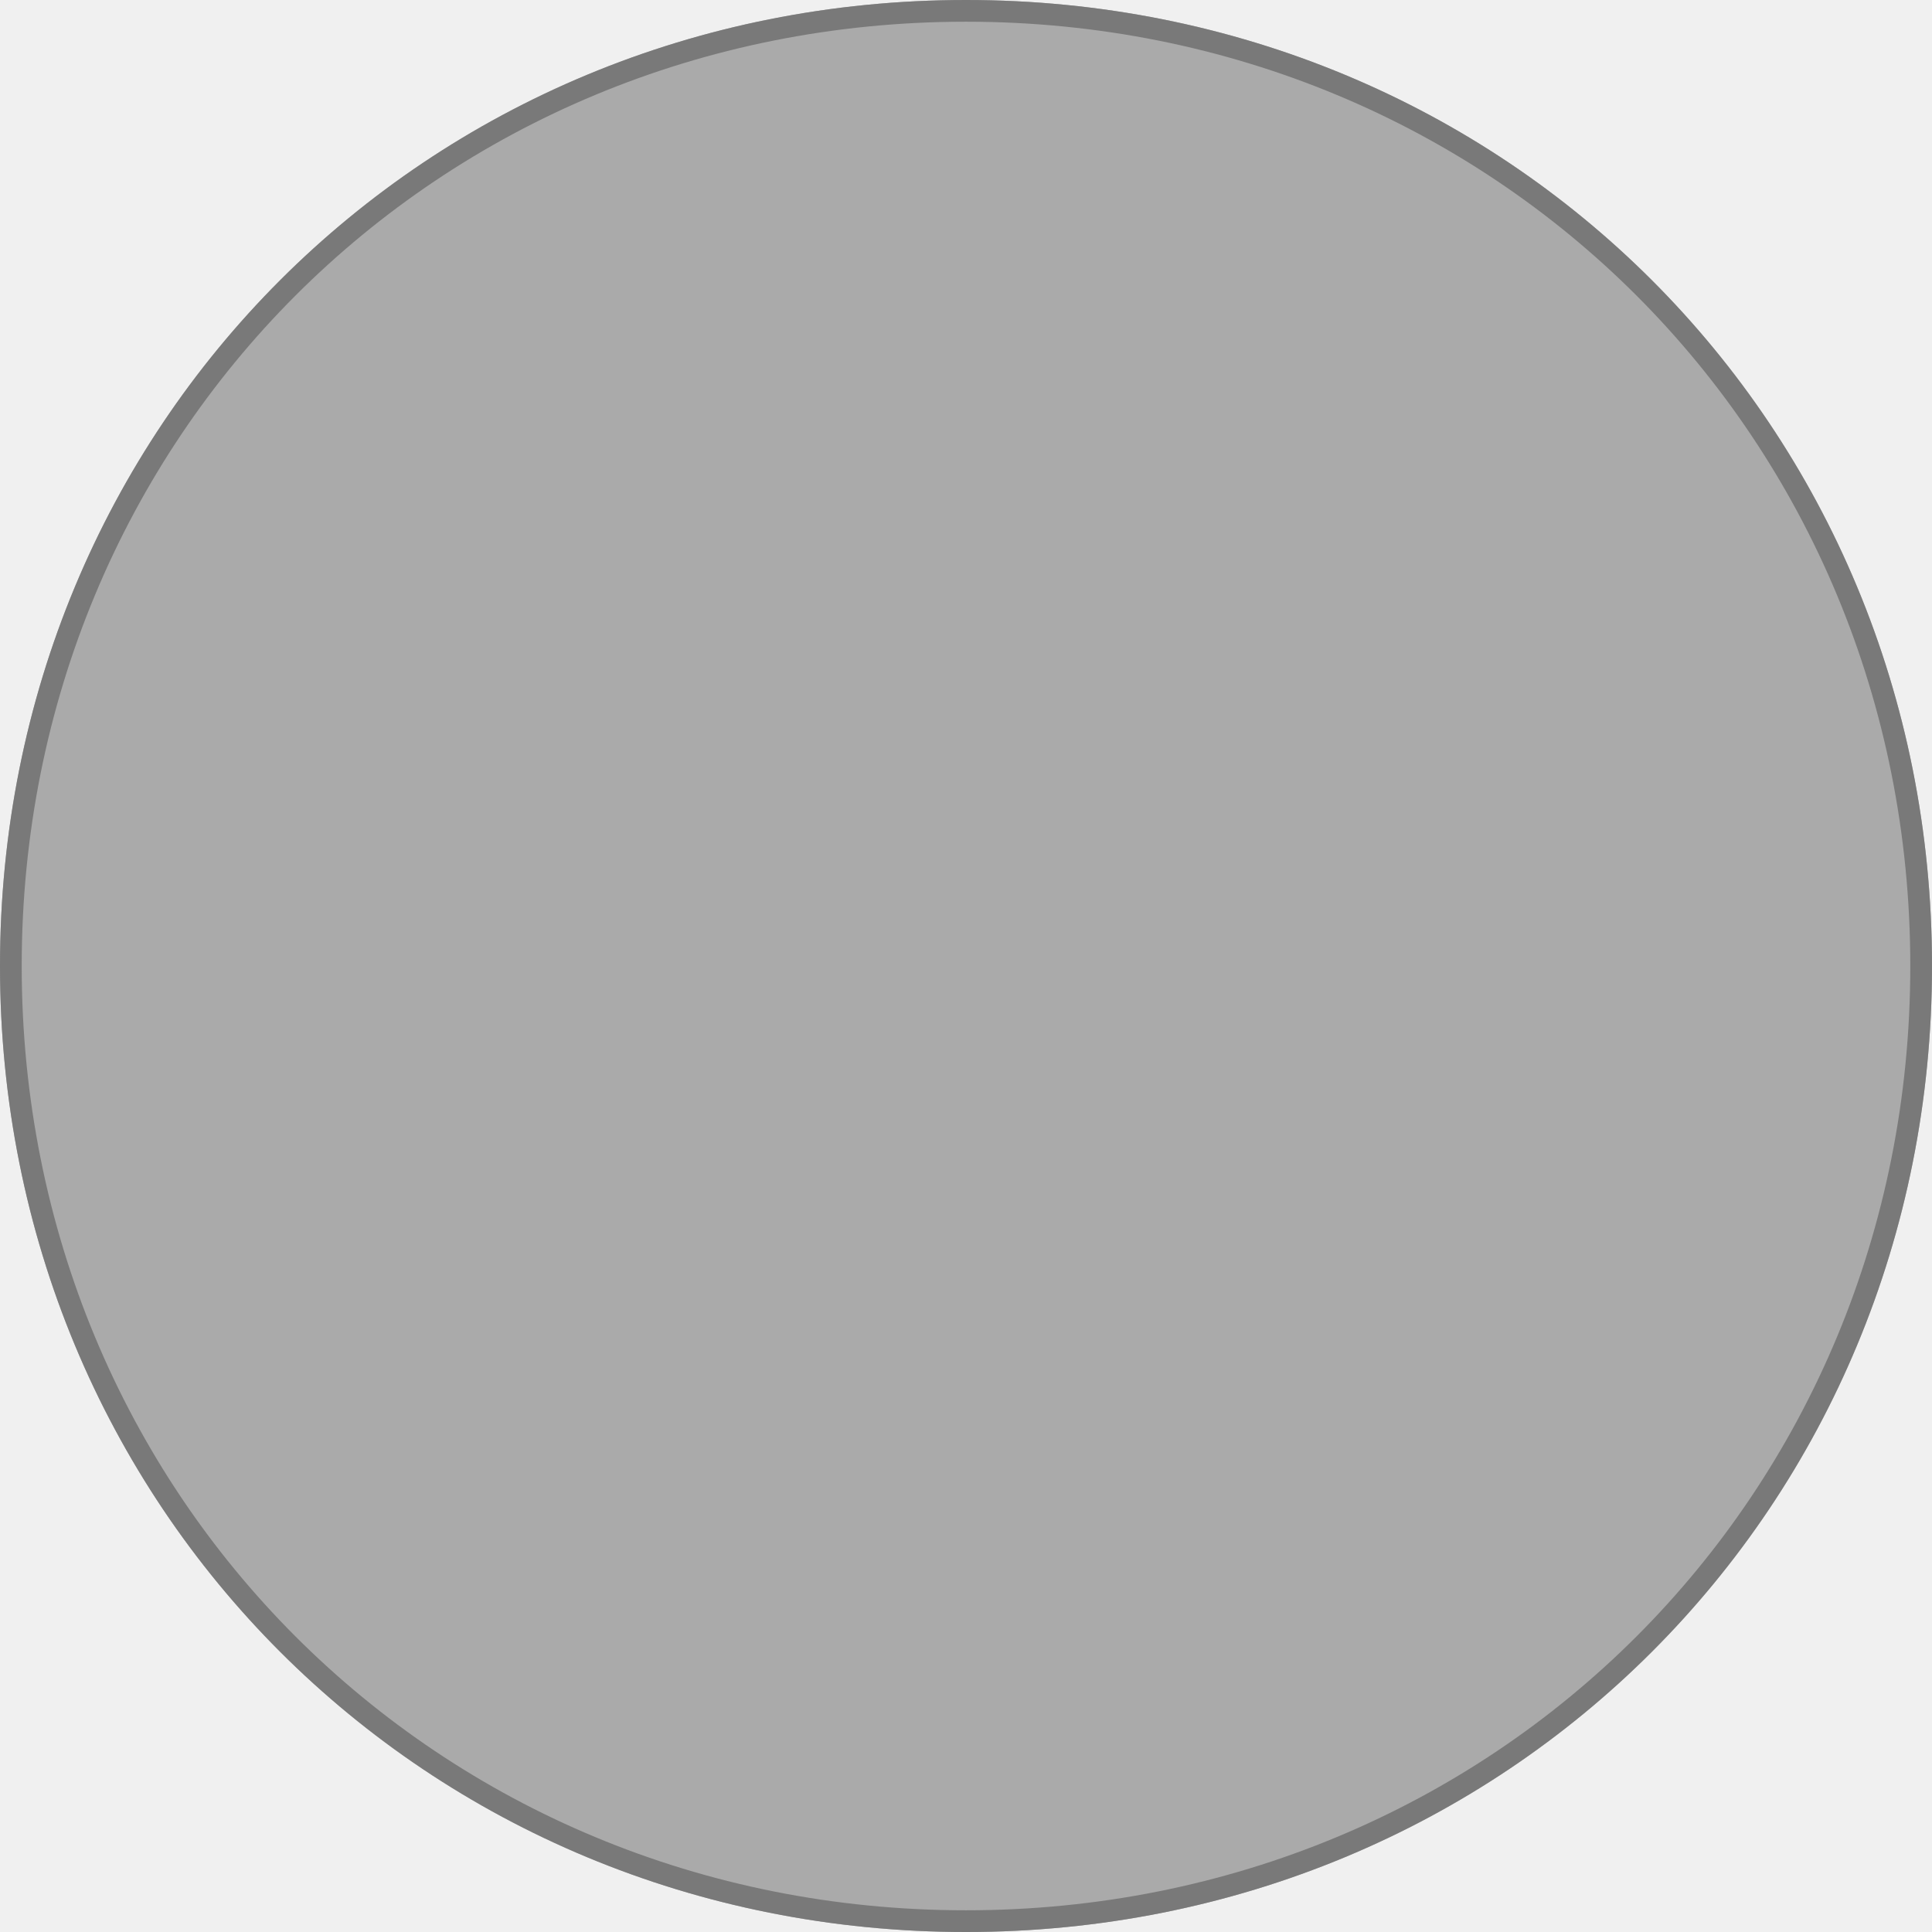
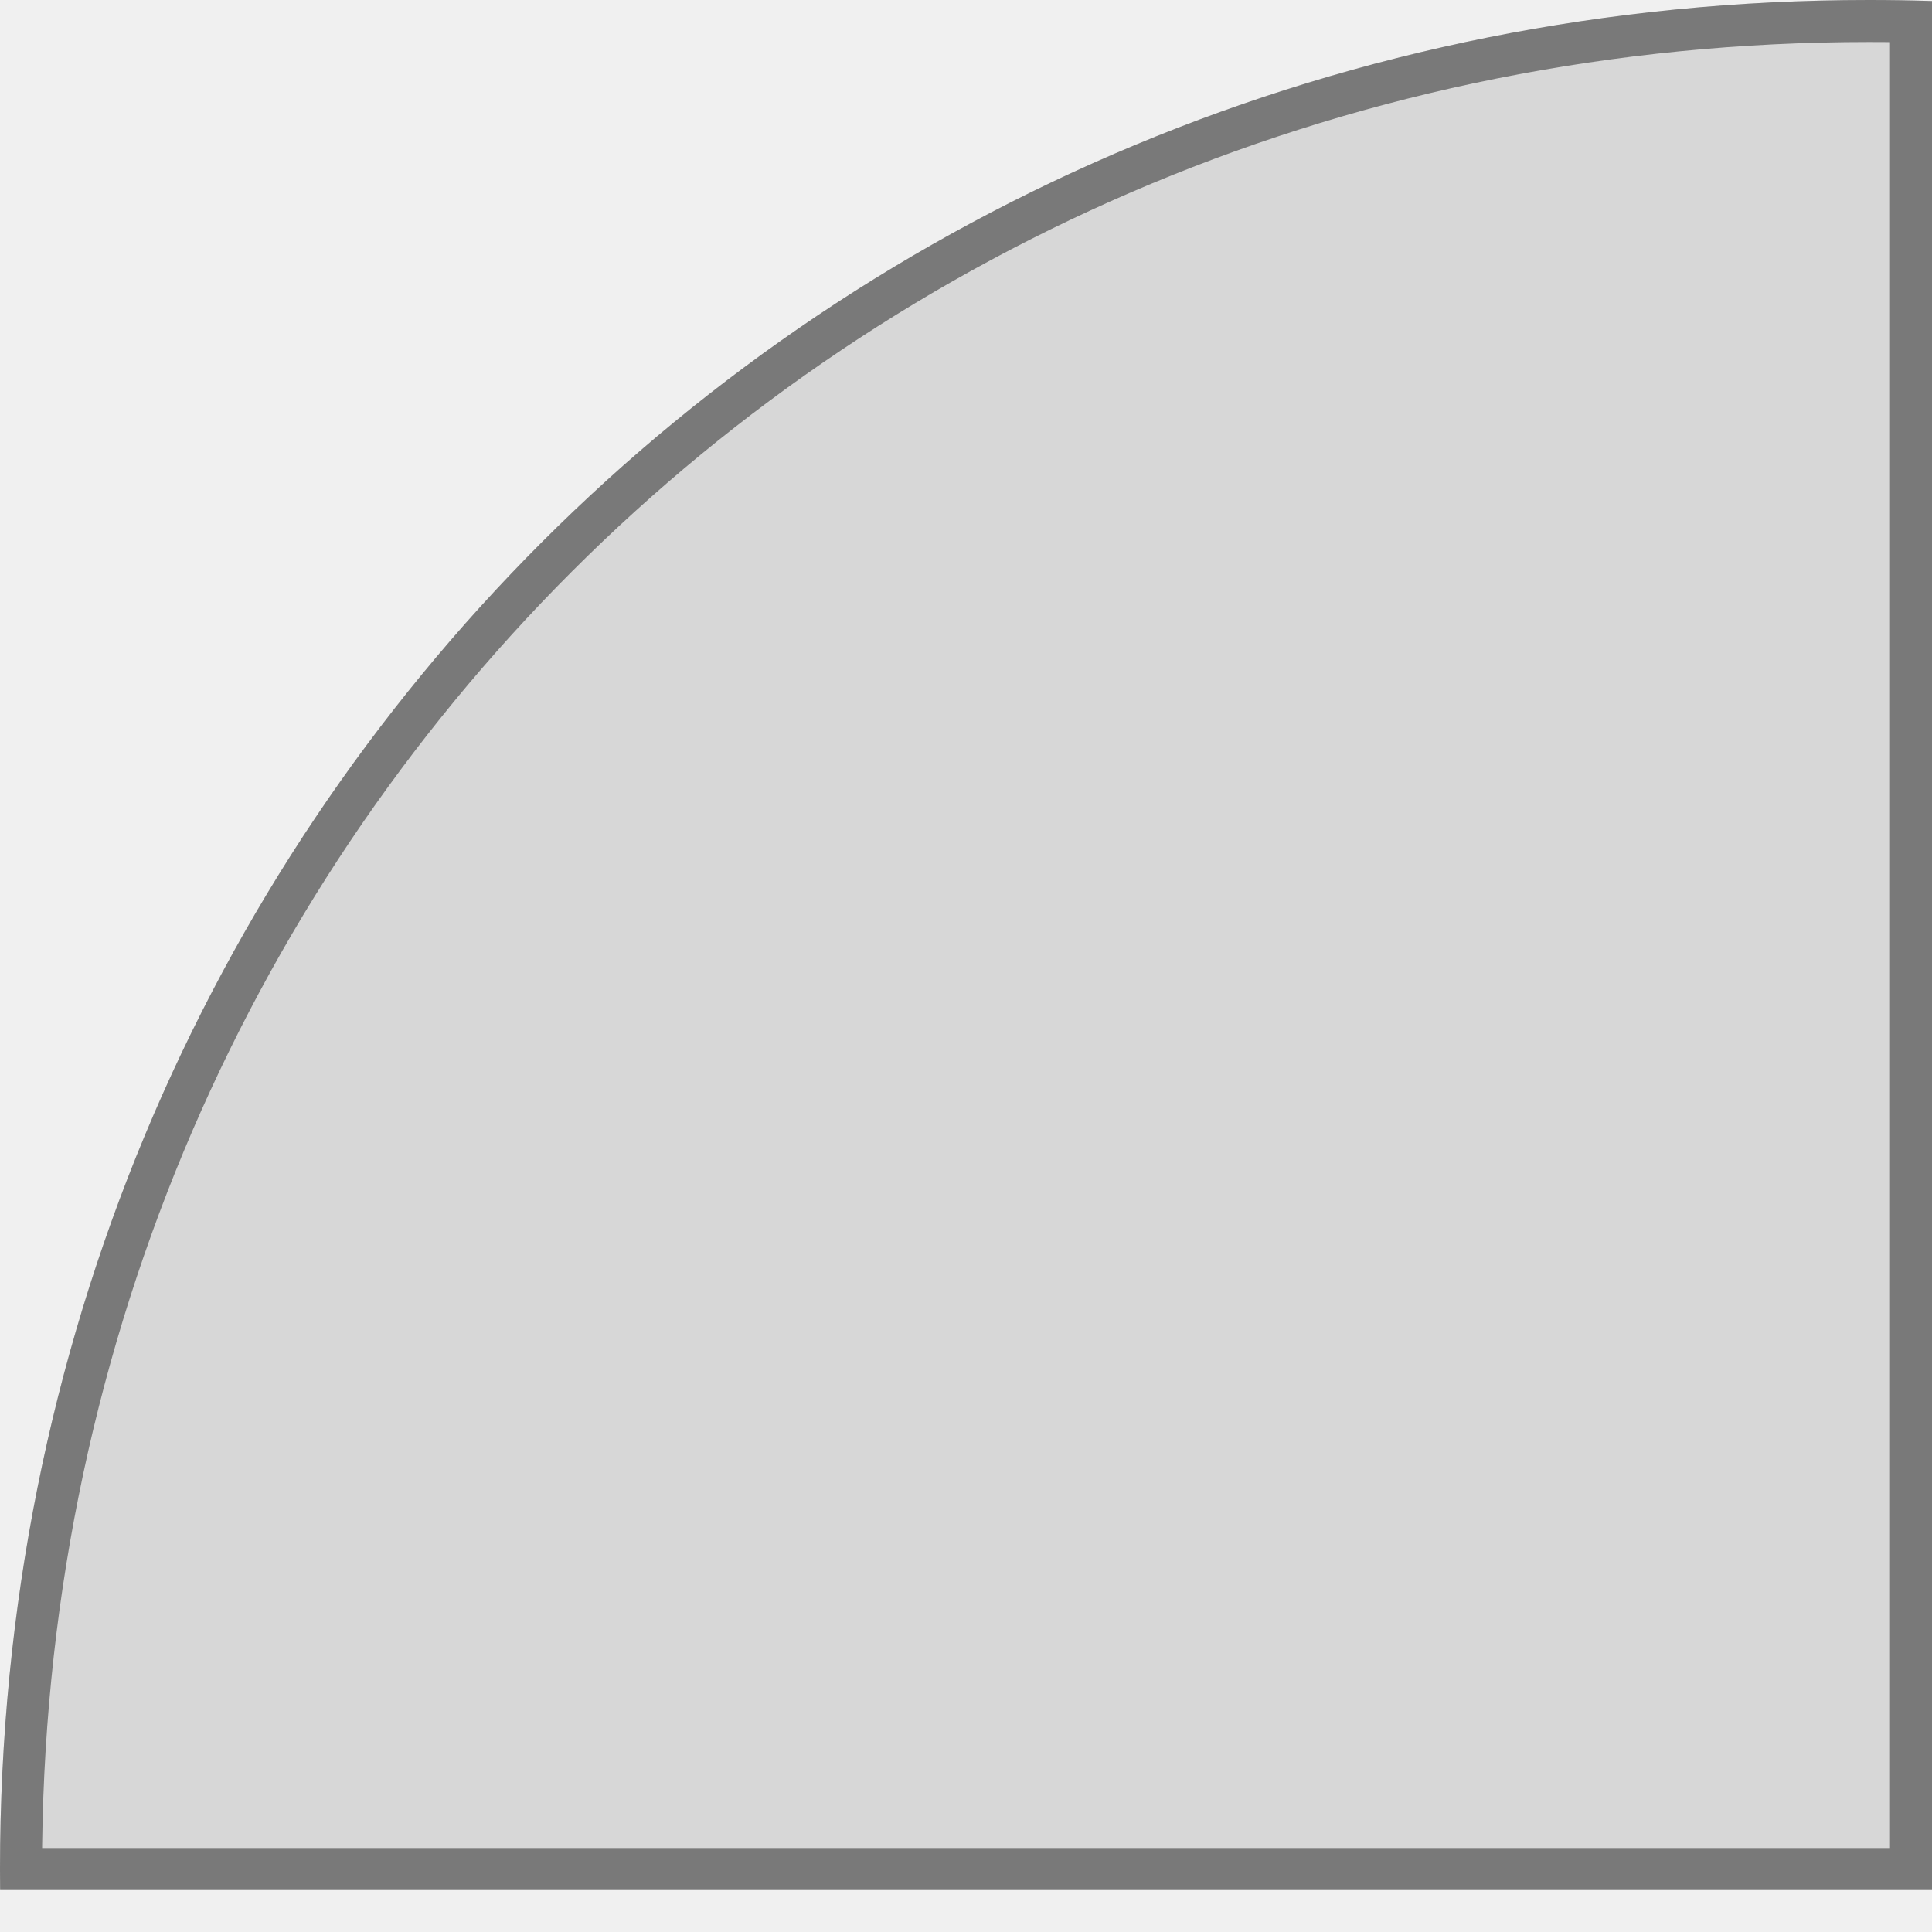
- <svg xmlns="http://www.w3.org/2000/svg" version="1.1" width="89px" height="89px">
+ <svg xmlns="http://www.w3.org/2000/svg" version="1.1" width="46px" height="46px">
+   <defs>
+     <mask fill="white" id="clip11">
+       <path d="M 46 0.024  L 46 45  L 0.003 45  C 0.001 44.834  0 44.667  0 44.5  C 0 19.58  19.58 0  44.5 0  C 45.002 0  45.502 0.008  46 0.024  Z " fill-rule="evenodd" />
+     </mask>
+   </defs>
  <g transform="matrix(1 0 0 1 -202 -931 )">
-     <path d="M 246.5 931  C 271.42 931  291 950.58  291 975.5  C 291 1000.42  271.42 1020  246.5 1020  C 221.58 1020  202 1000.42  202 975.5  C 202 950.58  221.58 931  246.5 931  Z " fill-rule="nonzero" fill="#aaaaaa" stroke="none" />
-     <path d="M 246.5 931.5  C 271.14 931.5  290.5 950.86  290.5 975.5  C 290.5 1000.14  271.14 1019.5  246.5 1019.5  C 221.86 1019.5  202.5 1000.14  202.5 975.5  C 202.5 950.86  221.86 931.5  246.5 931.5  Z " stroke-width="1" stroke="#797979" fill="none" />
+     <path d="M 46 0.024  L 46 45  L 0.003 45  C 0.001 44.834  0 44.667  0 44.5  C 0 19.58  19.58 0  44.5 0  C 45.002 0  45.502 0.008  46 0.024  Z " fill-rule="nonzero" fill="#d7d7d7" stroke="none" transform="matrix(1 0 0 1 202 931 )" />
+     <path d="M 46 0.024  L 46 45  L 0.003 45  C 0.001 44.834  0 44.667  0 44.5  C 0 19.58  19.58 0  44.5 0  C 45.002 0  45.502 0.008  46 0.024  Z " stroke-width="2" stroke="#797979" fill="none" transform="matrix(1 0 0 1 202 931 )" mask="url(#clip11)" />
  </g>
</svg>
